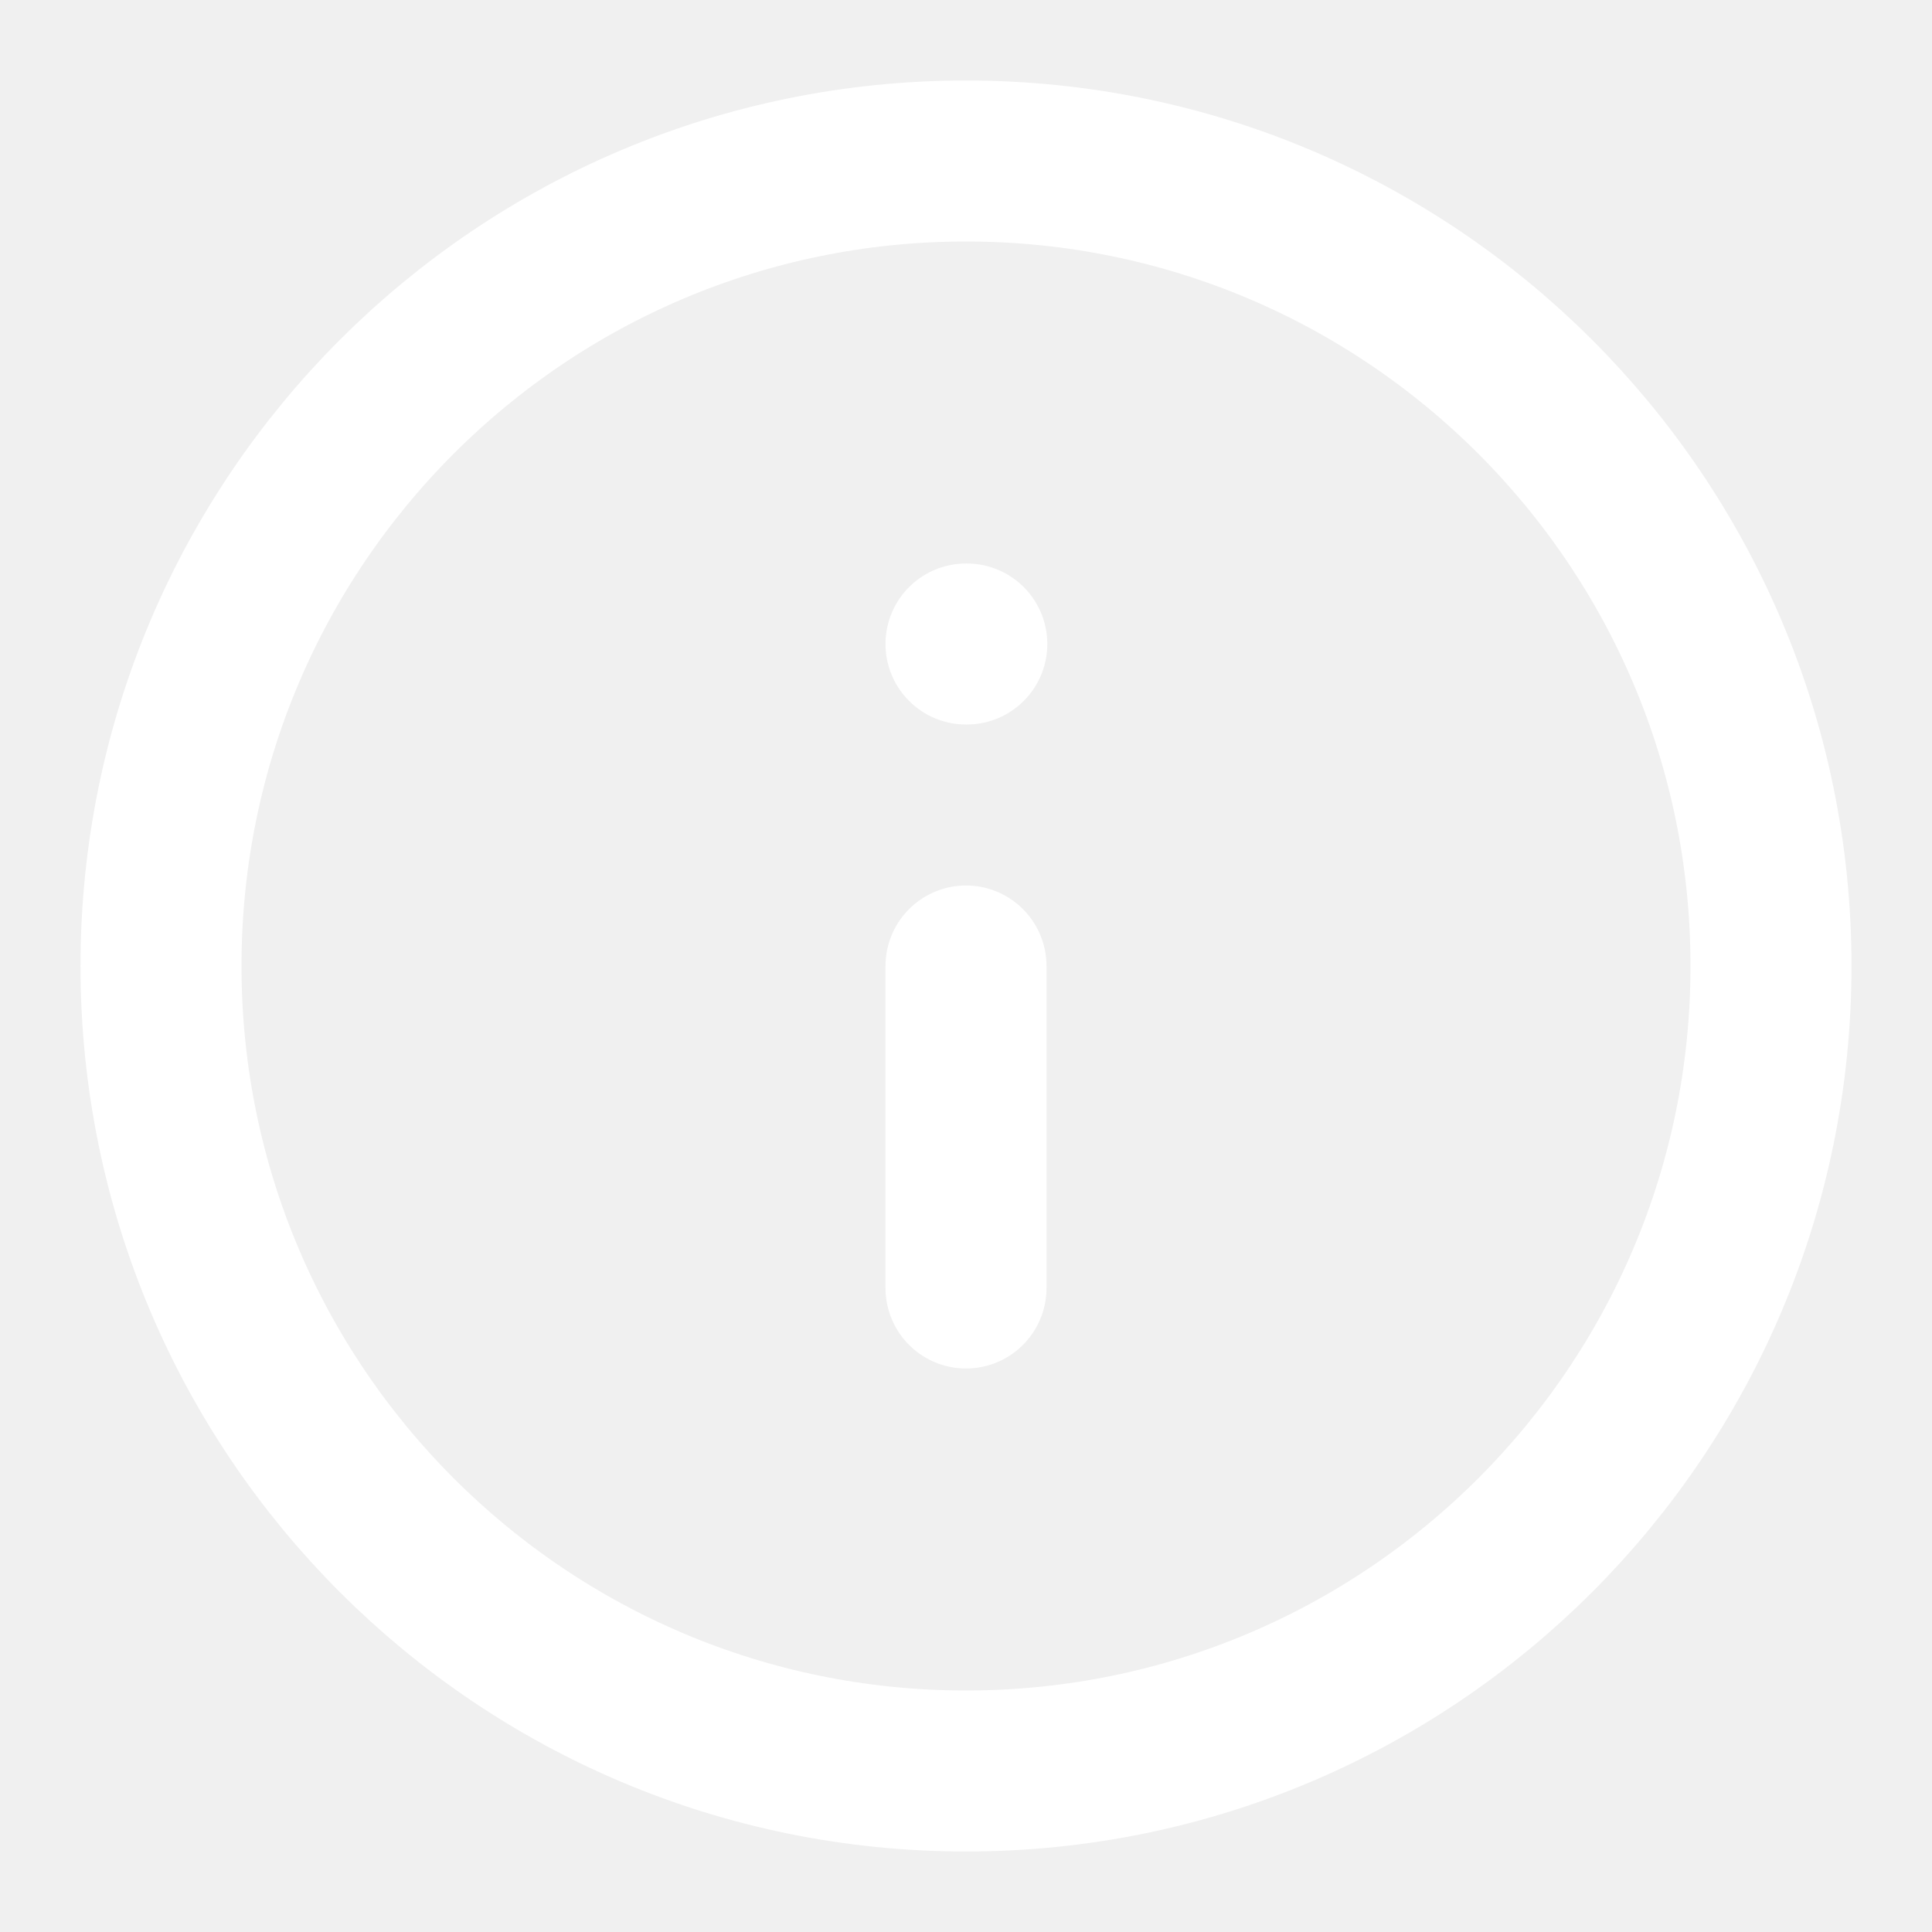
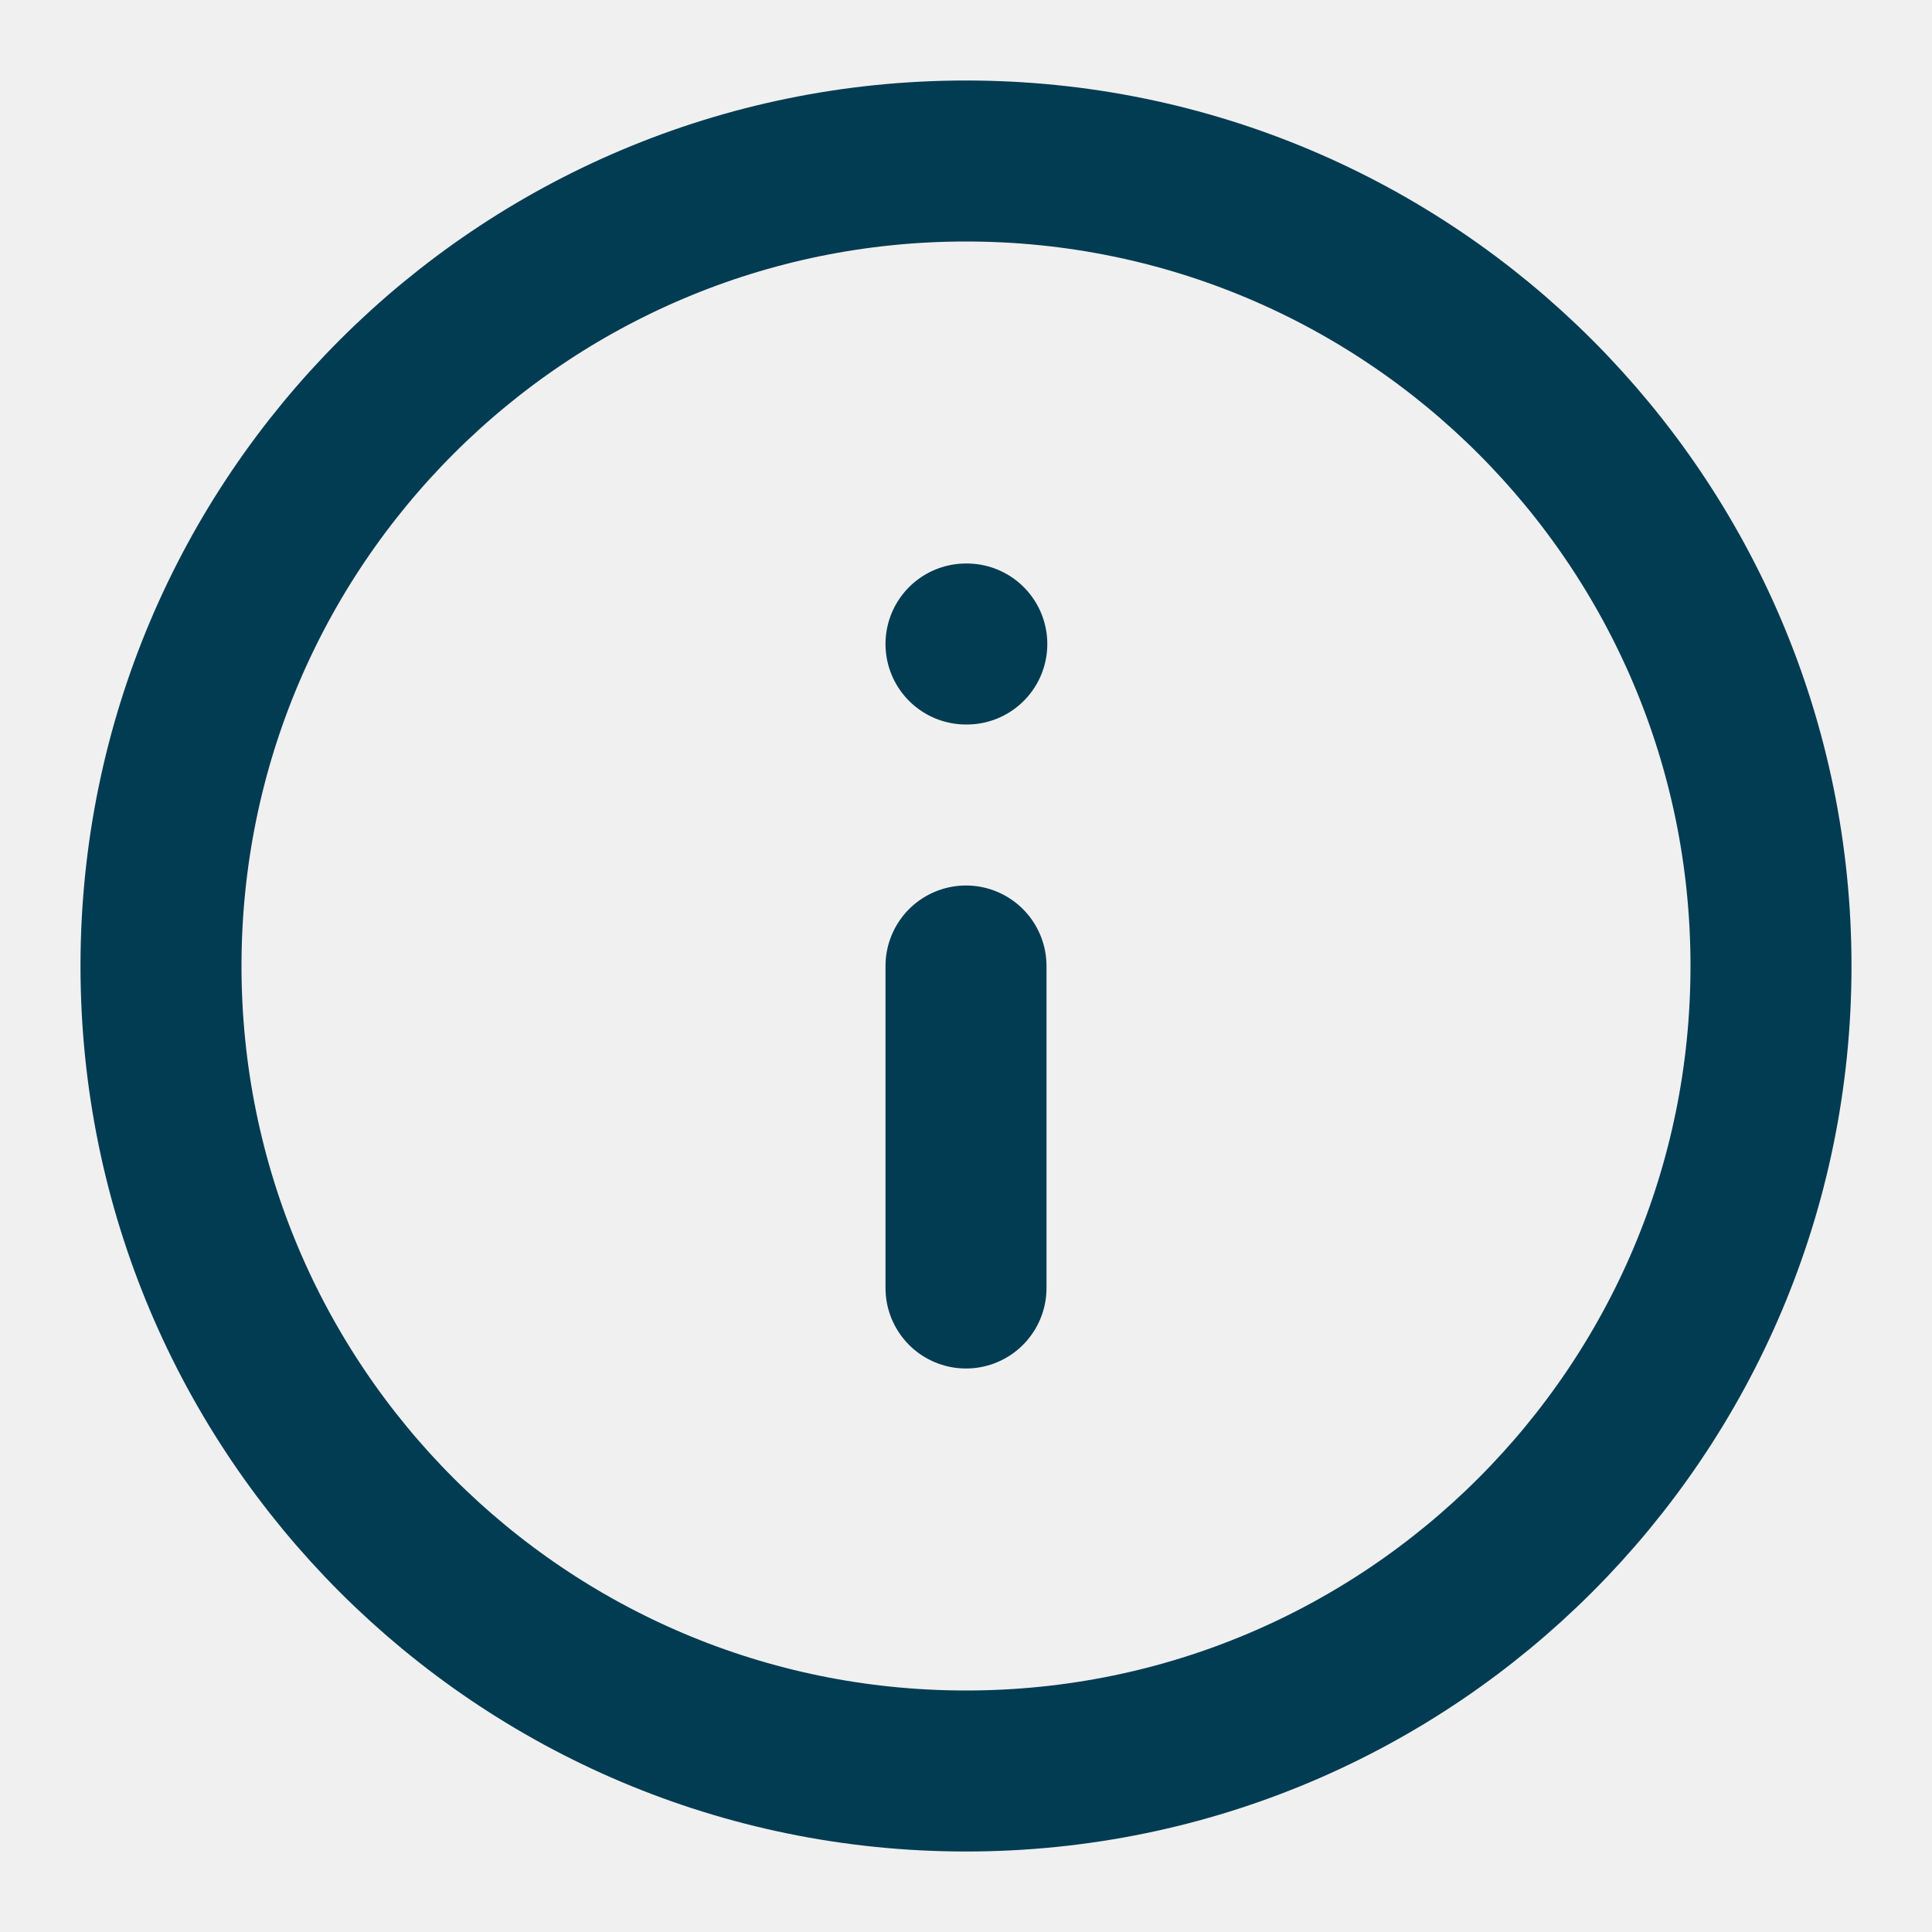
- <svg xmlns="http://www.w3.org/2000/svg" width="24" height="24" viewBox="0 0 24 24" fill="none" stroke="#fff" stroke-width="2" stroke-linecap="round" stroke-linejoin="round" class="feather feather-info">
+ <svg xmlns="http://www.w3.org/2000/svg" width="24" height="24" viewBox="0 0 24 24" fill="none" stroke="#013C53" stroke-width="2" stroke-linecap="round" stroke-linejoin="round" class="feather feather-info">
  <circle cx="12" cy="12" r="10" />
  <line x1="12" y1="16" x2="12" y2="12" />
  <line x1="12" y1="8" x2="12.01" y2="8" />
</svg>
